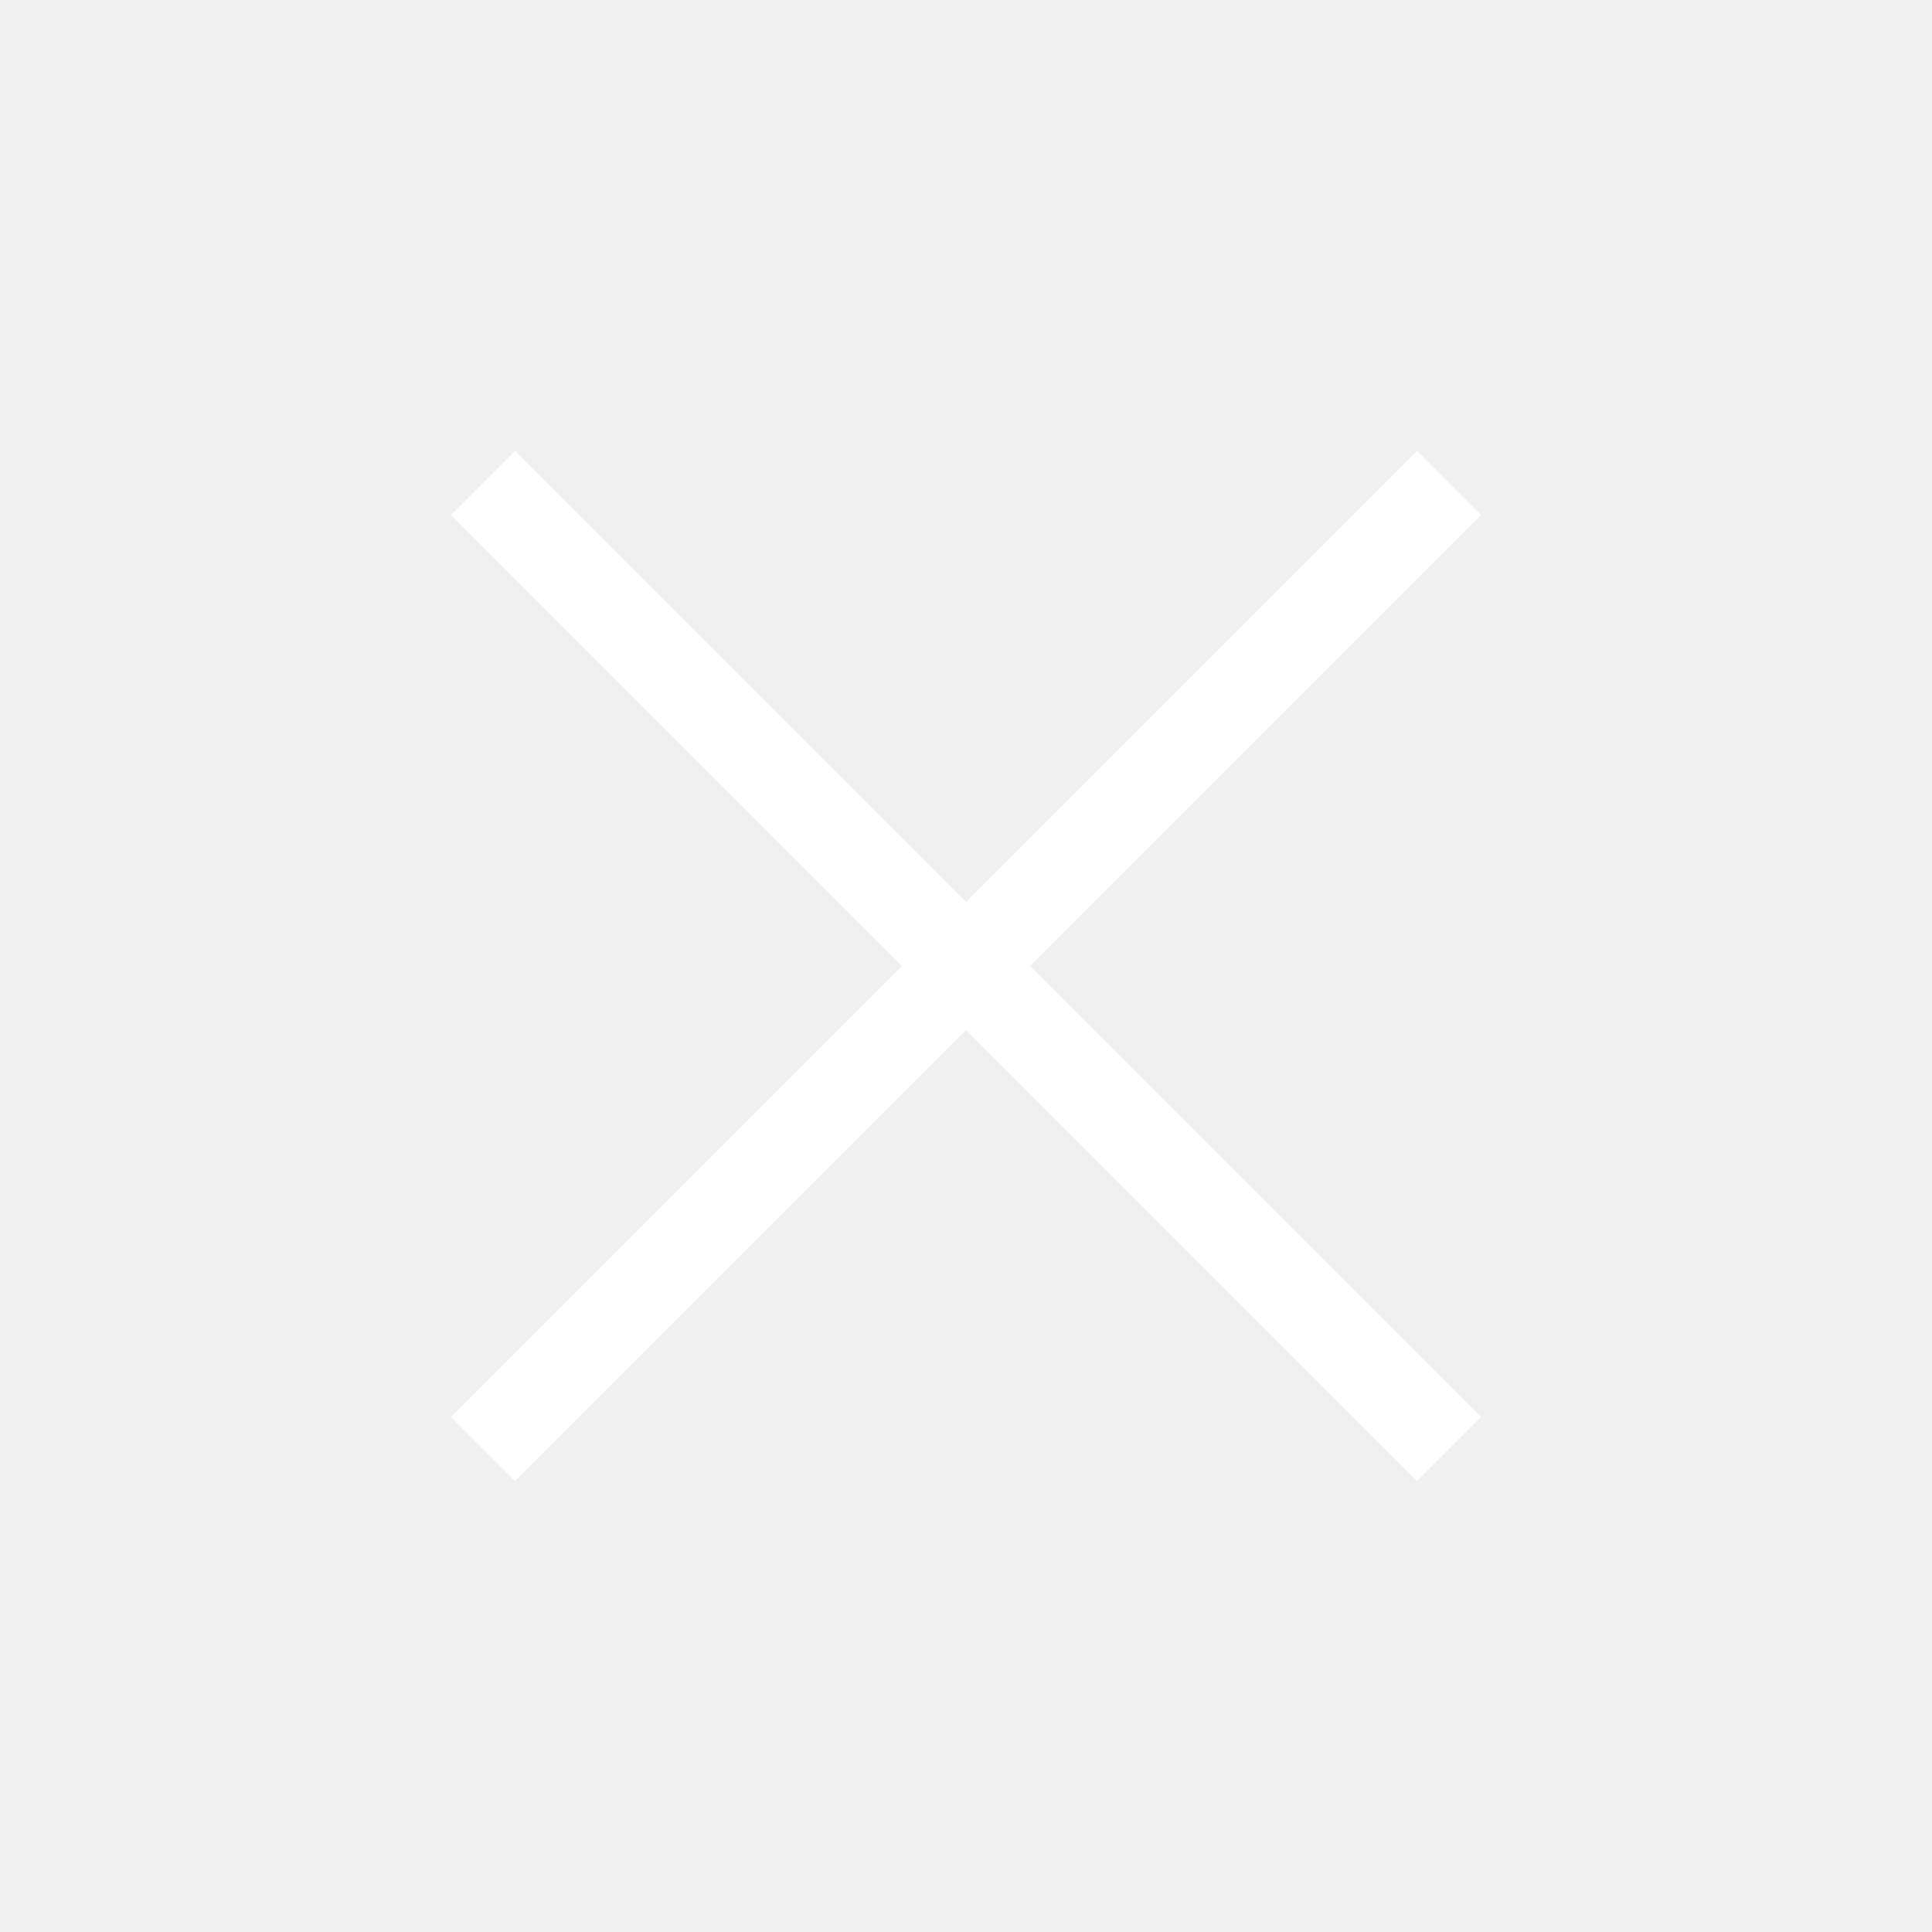
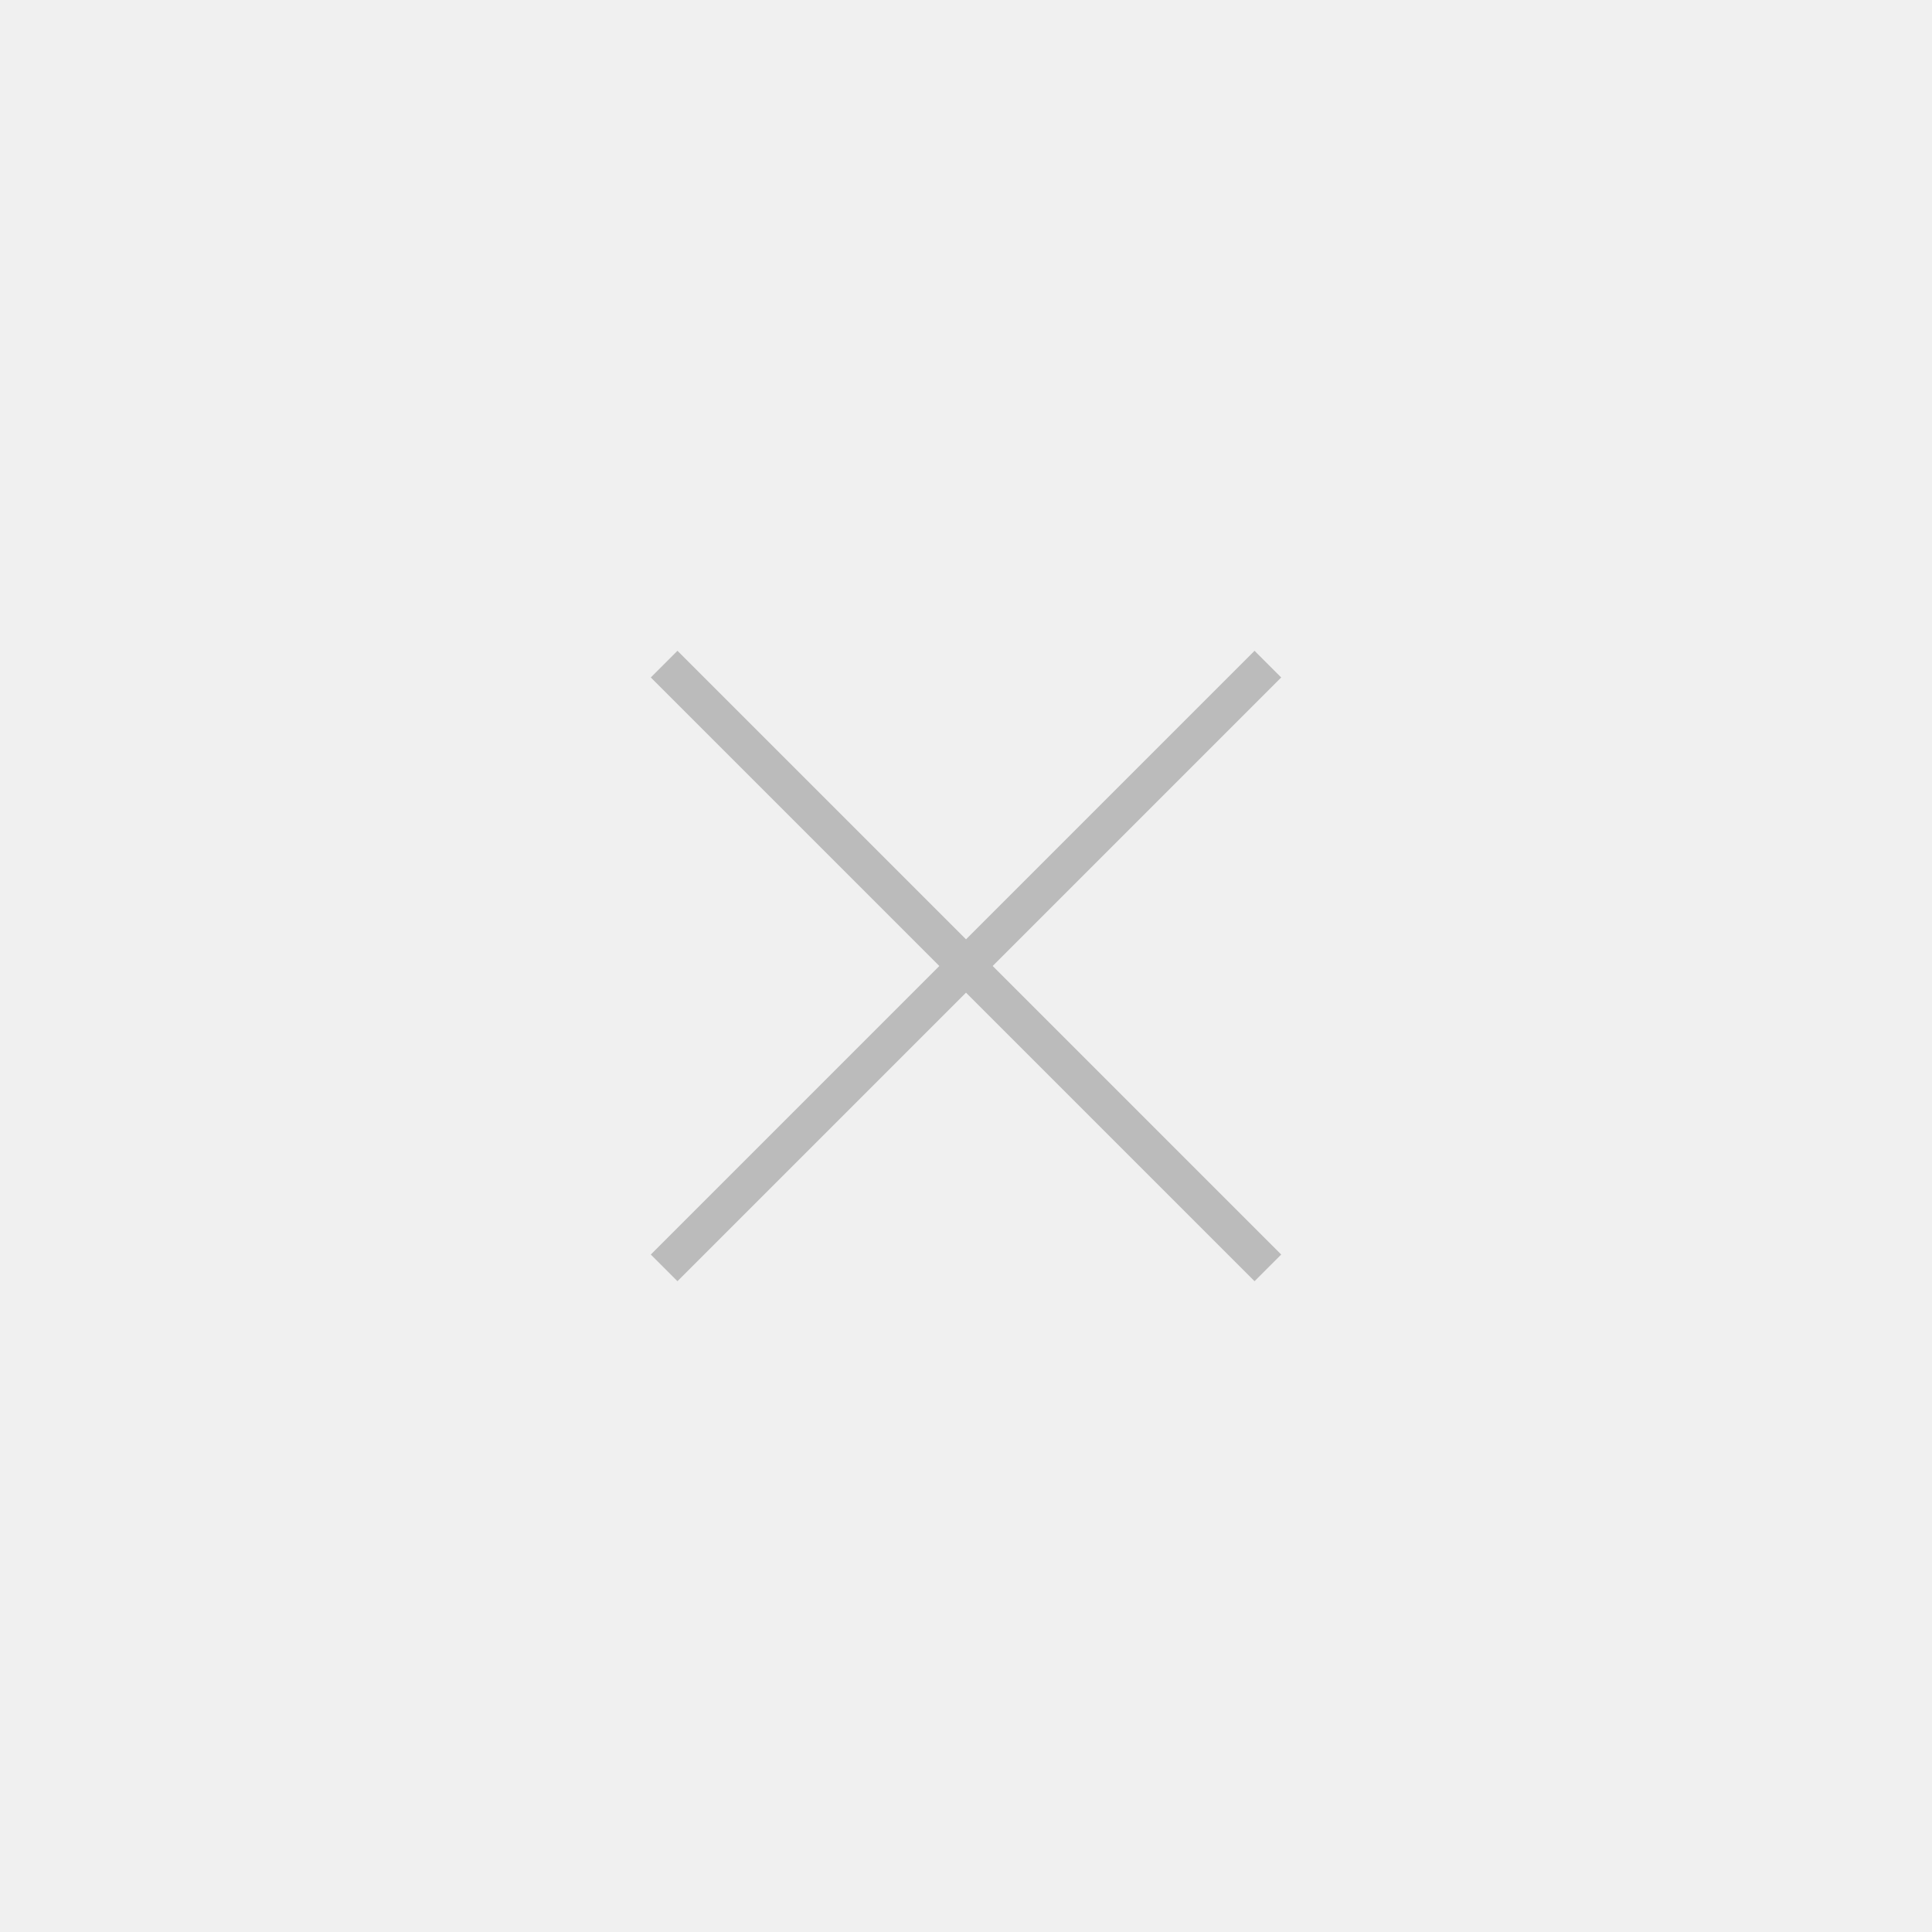
- <svg xmlns="http://www.w3.org/2000/svg" width="32px" height="32px" viewBox="0 0 32 32" zoomAndPan="disable">
-   <line x1="8" y1="8" x2="24" y2="24" style="stroke:#fff;stroke-width:1.5" />
-   <line x1="8" y1="24" x2="24" y2="8" style="stroke:#fff;stroke-width:1.5" />
+ <svg xmlns="http://www.w3.org/2000/svg" width="64px" height="64px" viewBox="0 0 64 64" zoomAndPan="disable">
+   <style>
+ 		line {
+ 			stroke: #bbbbbb;
+ 			stroke-width: 1.25px;
+ 		}
+ 	</style>
+   <line x1="22" y1="22" x2="42" y2="42" />
+   <line x1="22" y1="42" x2="42" y2="22" />
</svg>
